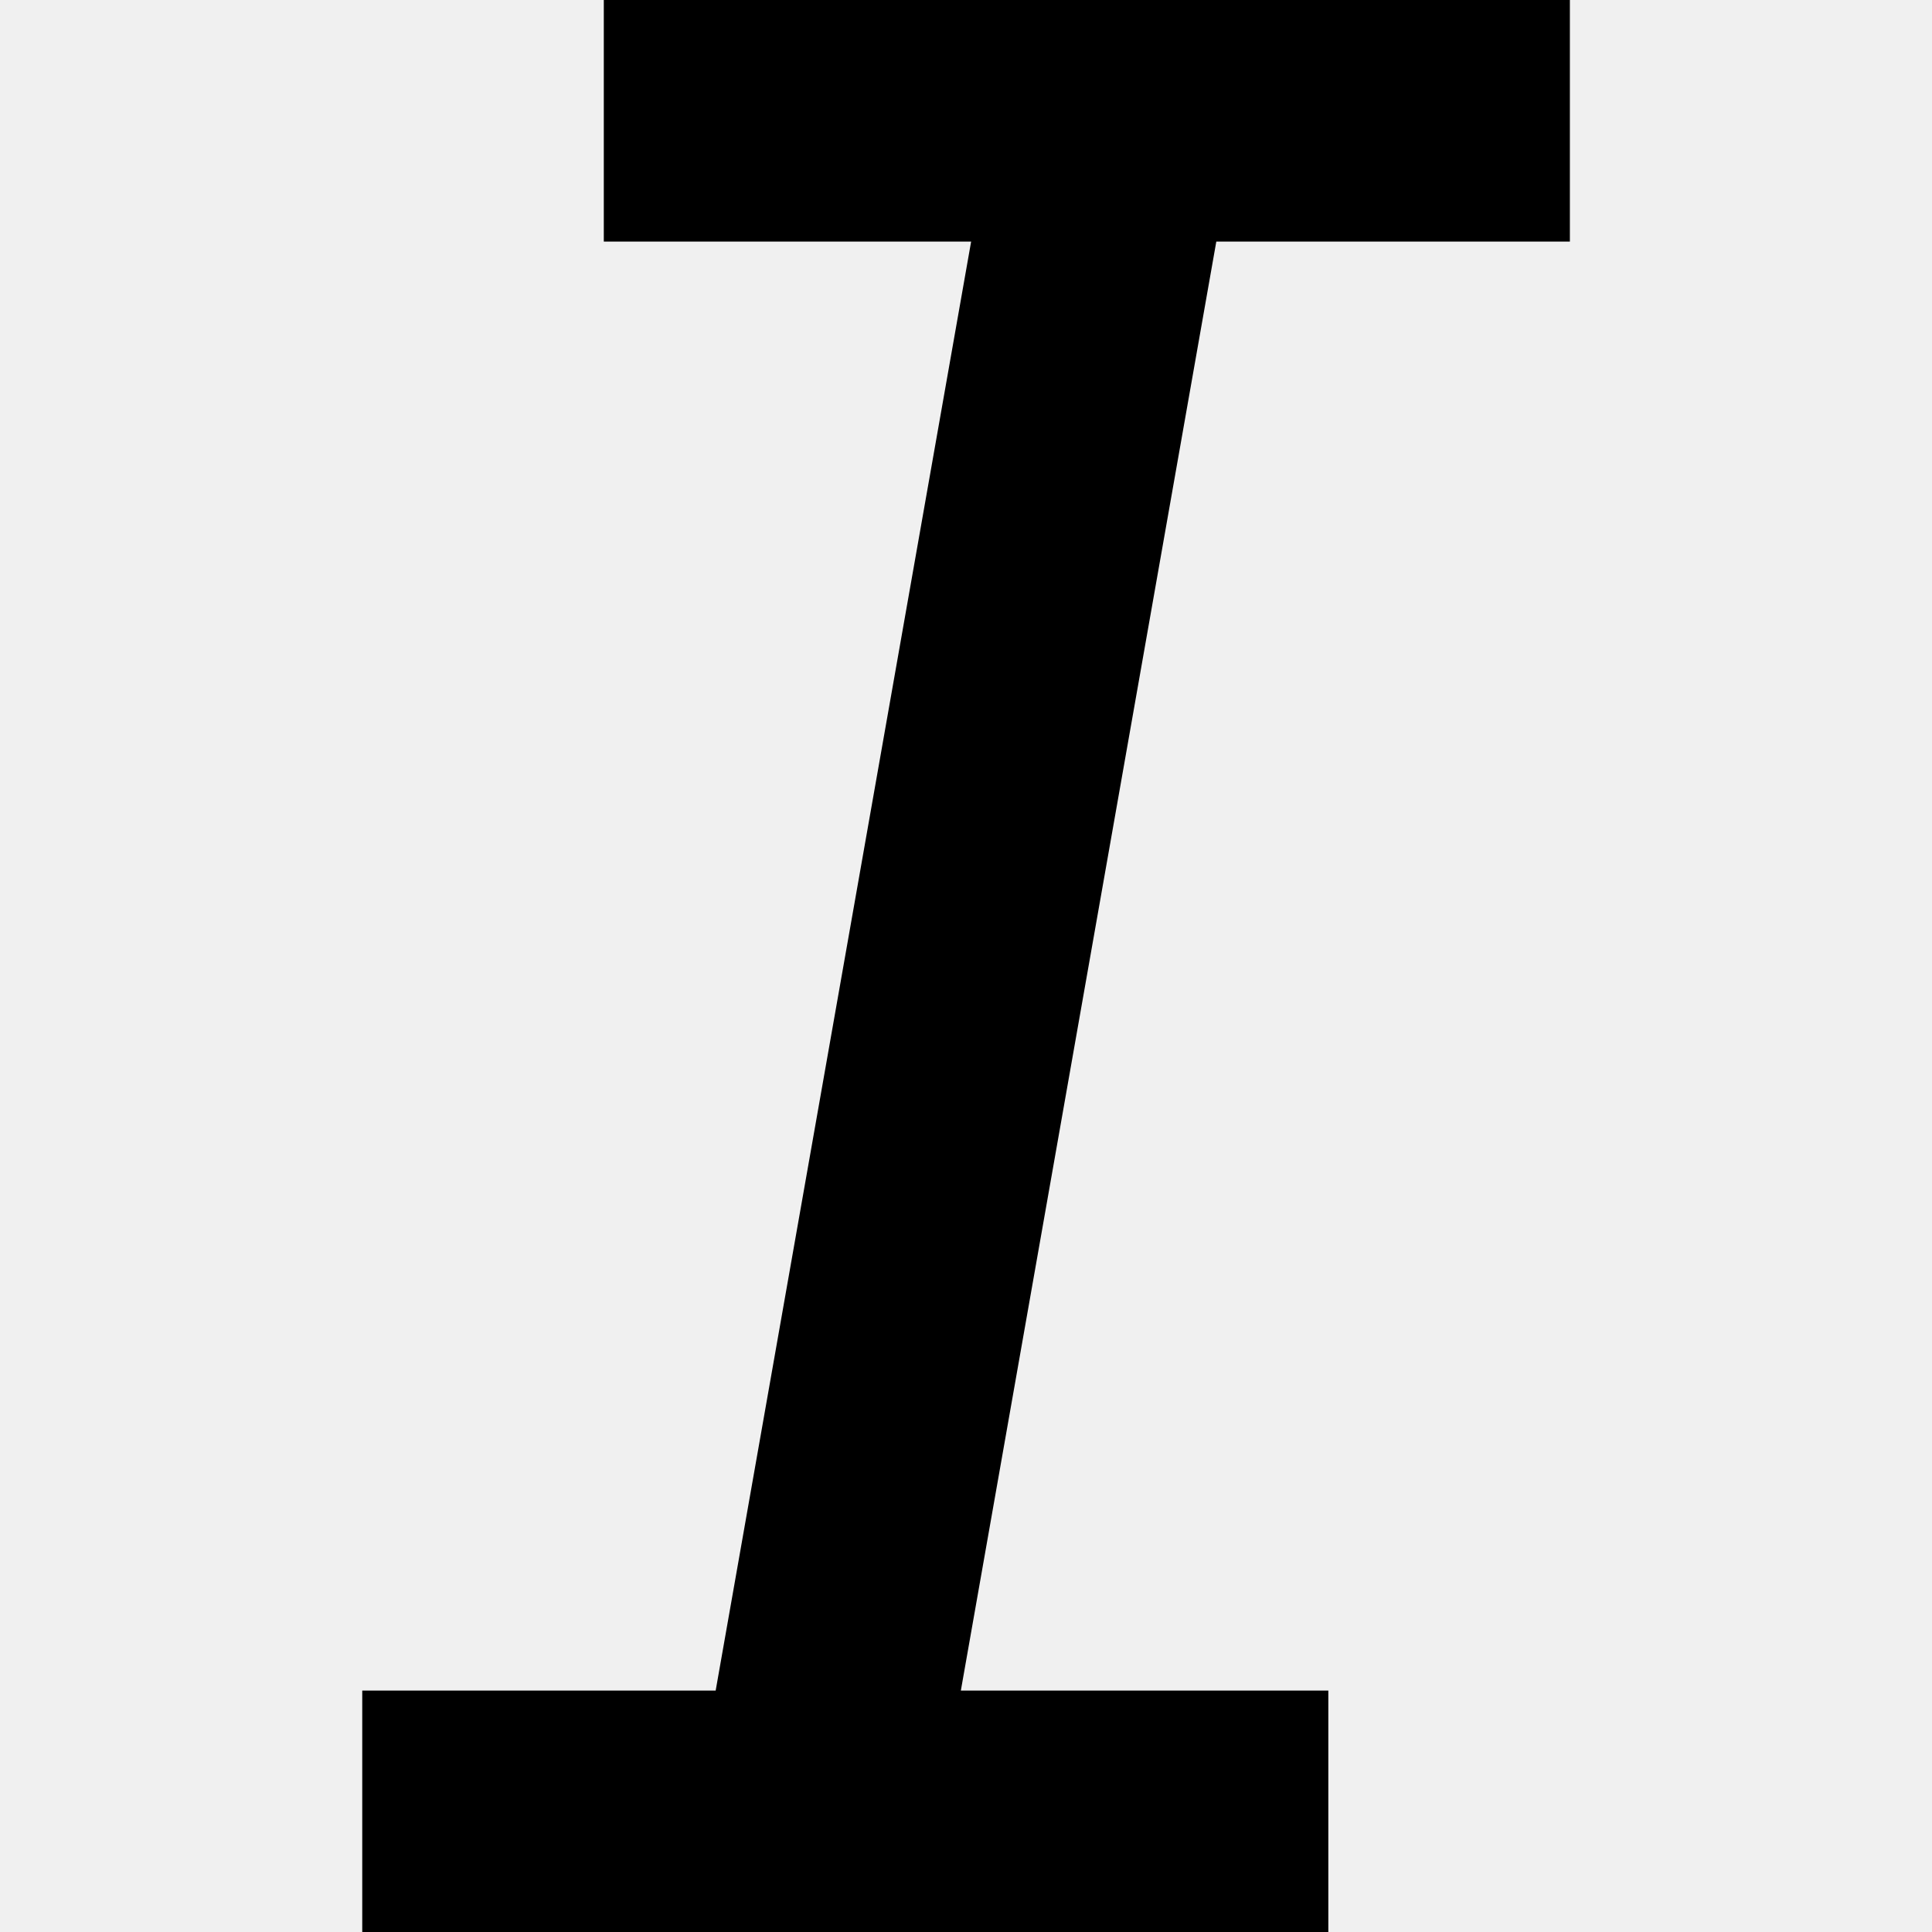
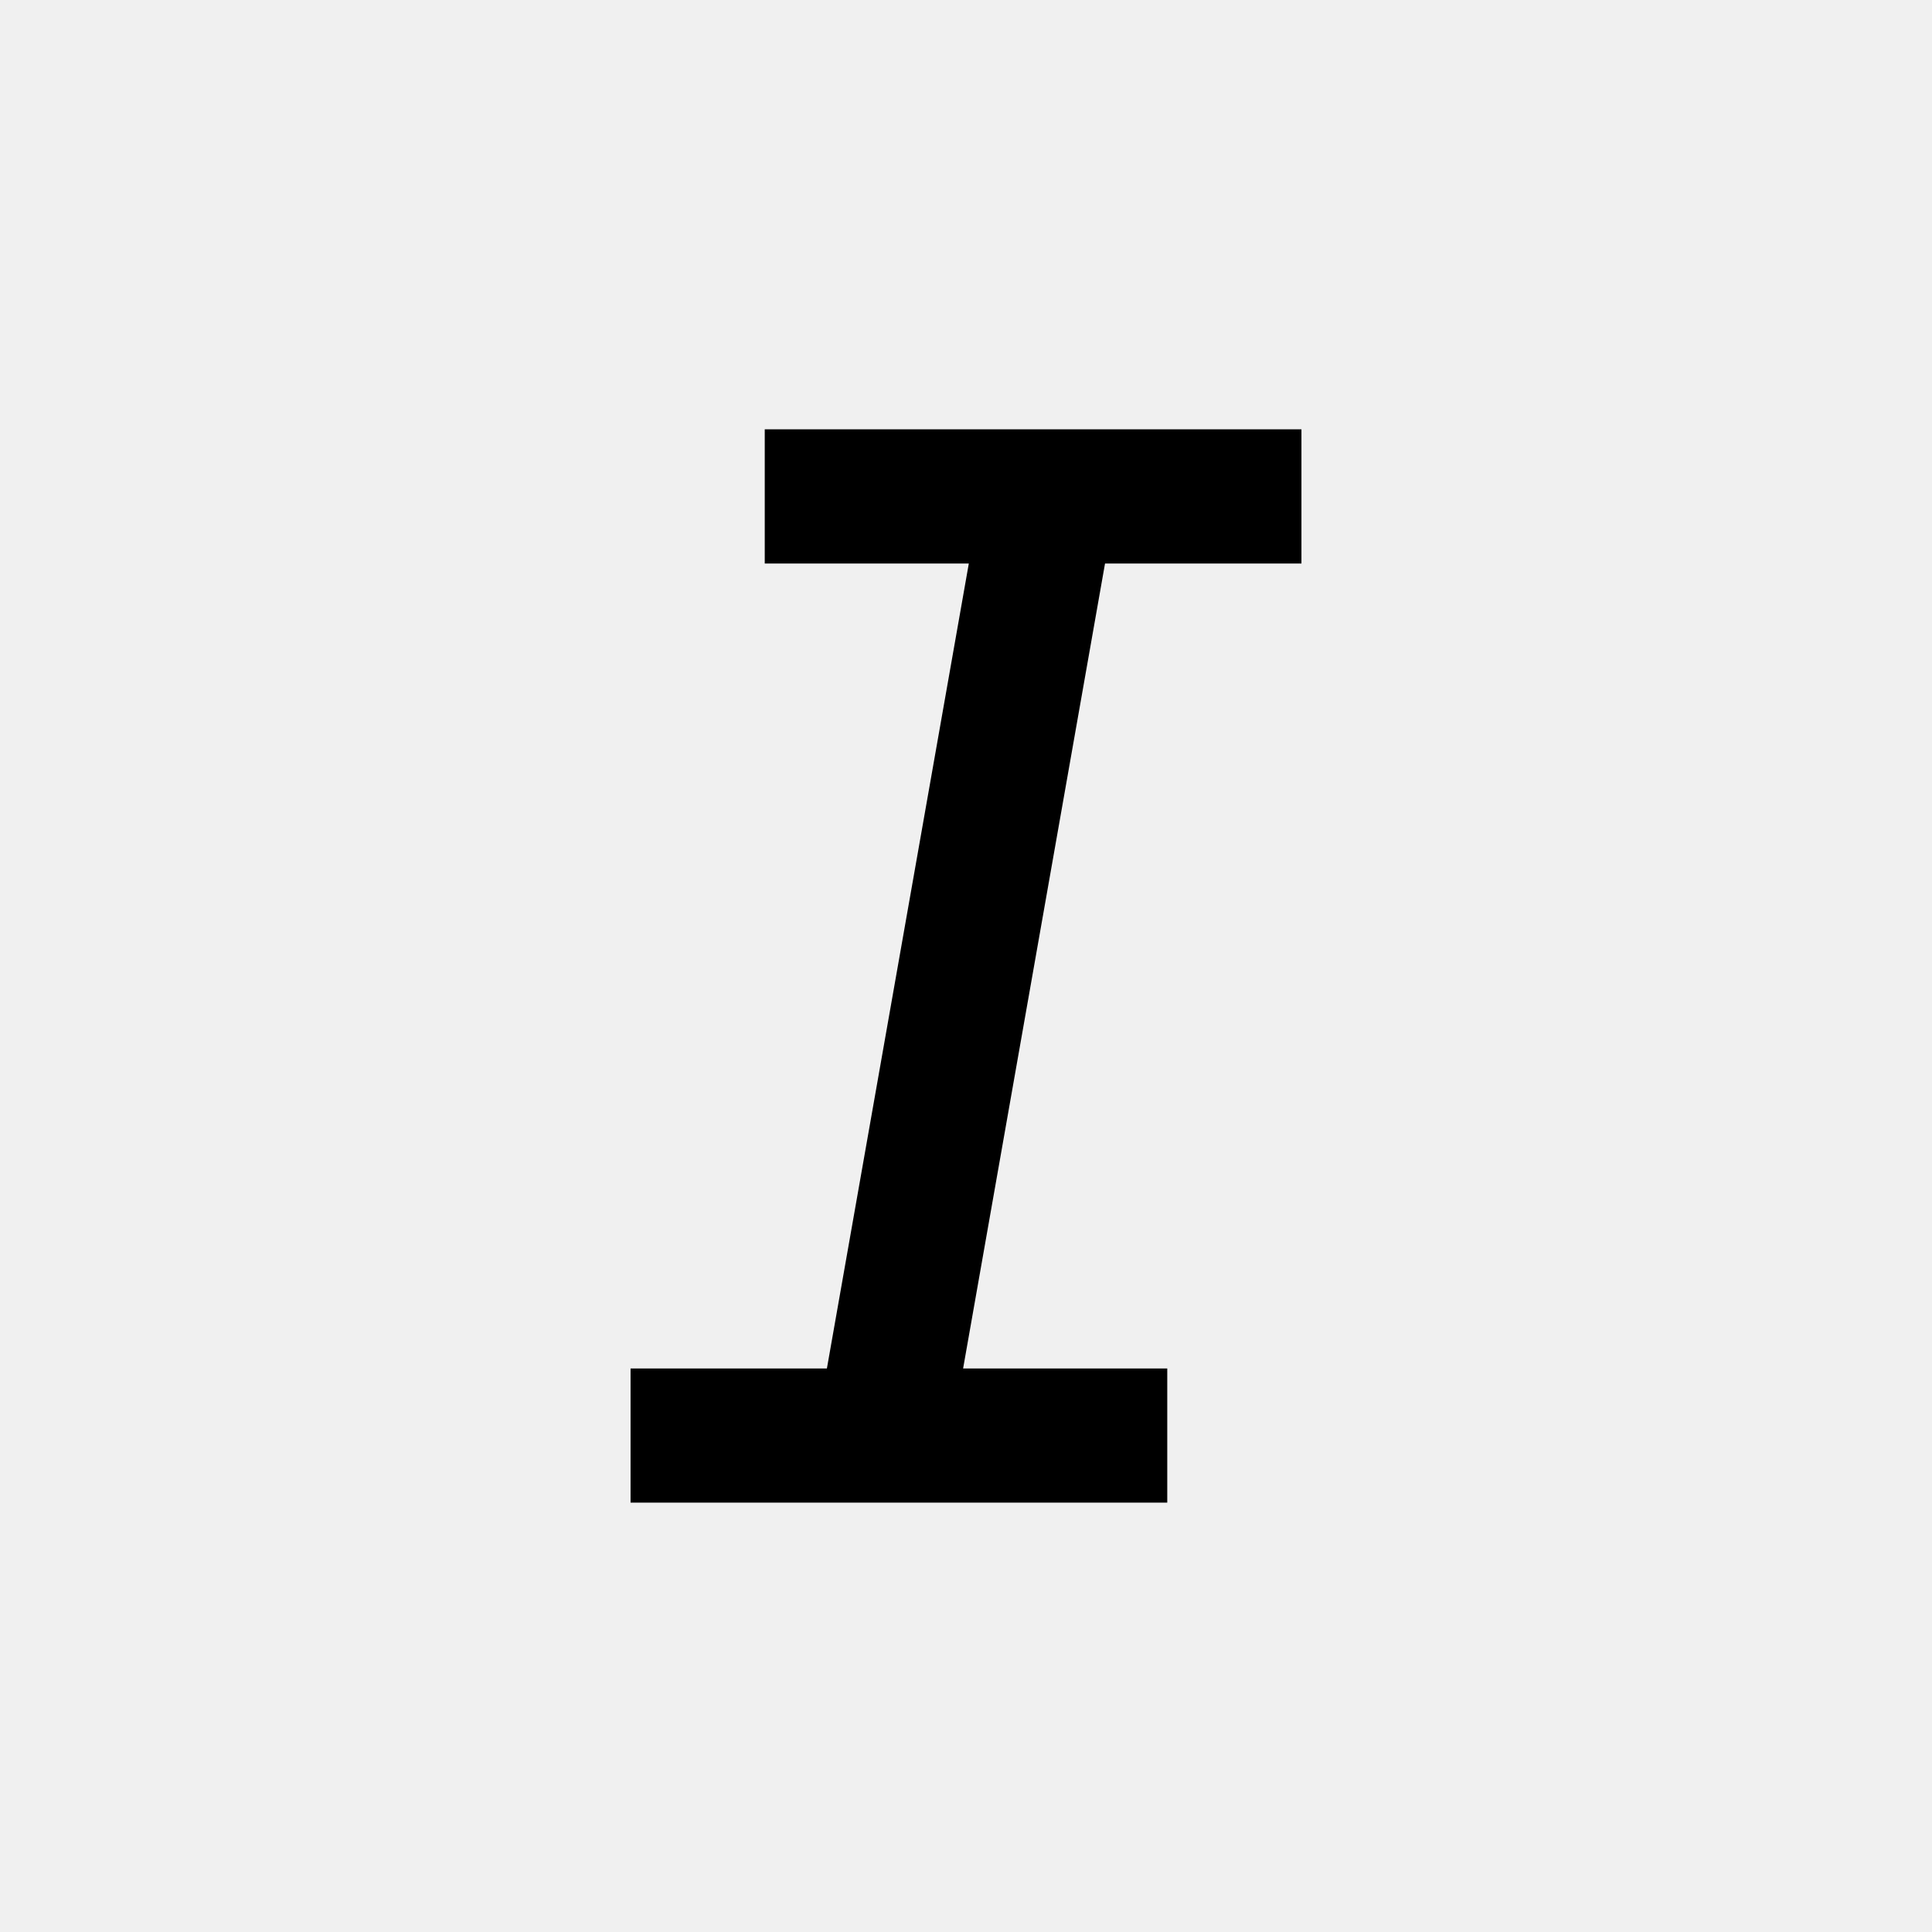
<svg xmlns="http://www.w3.org/2000/svg" width="1792" height="1792" viewBox="0 0 1792 1792" fill="none">
-   <g clip-path="url(#clip0_2_4)">
-     <path d="M1232.07 1792H336V1568.08H663.81L900.763 224.05H560.05V0H1456.12V224.05H1128.17L891.22 1568.08H1232.07V1792Z" fill="black" />
-   </g>
-   <defs>
-     <clipPath id="clip0_2_4">
-       <rect width="1792" height="1792" fill="white" />
-     </clipPath>
-   </defs>
+   <path d="M1082.67 1393.73H584.864V1269.33H766.976L898.613 522.667H709.333V398.197H1207.14V522.667H1024.95L893.312 1269.33H1082.67V1393.73Z" fill="black" />
</svg>
